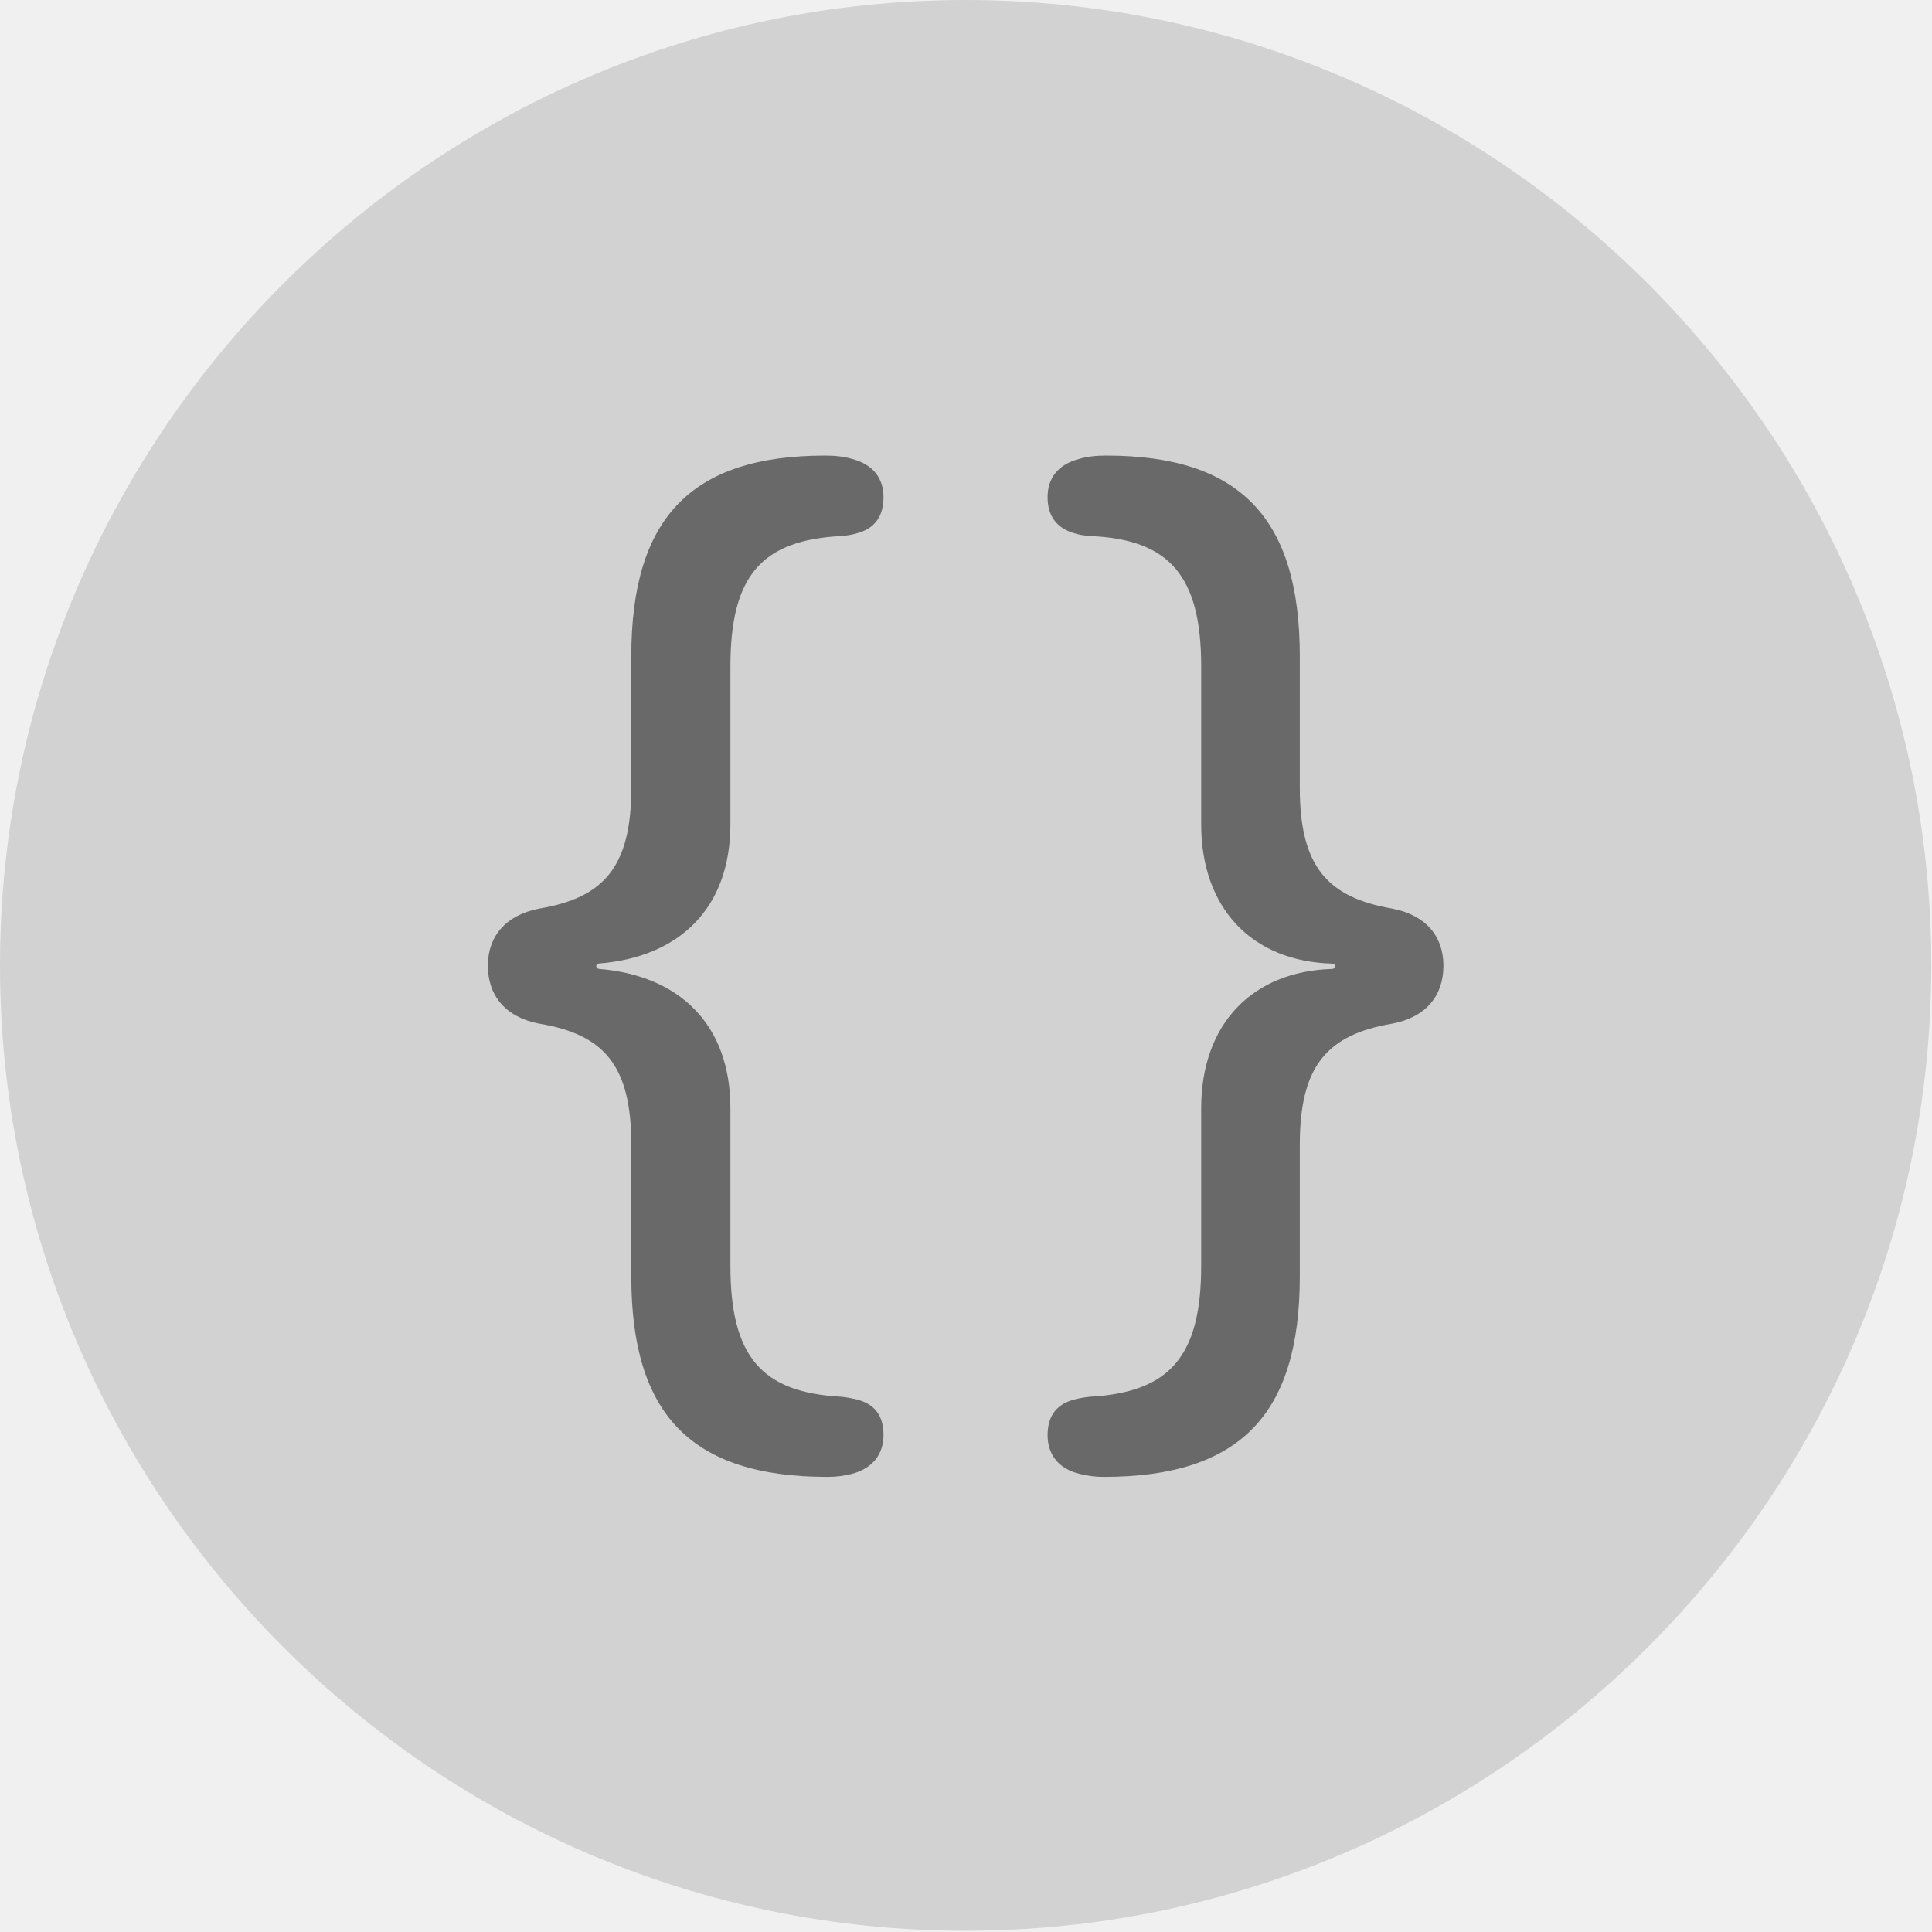
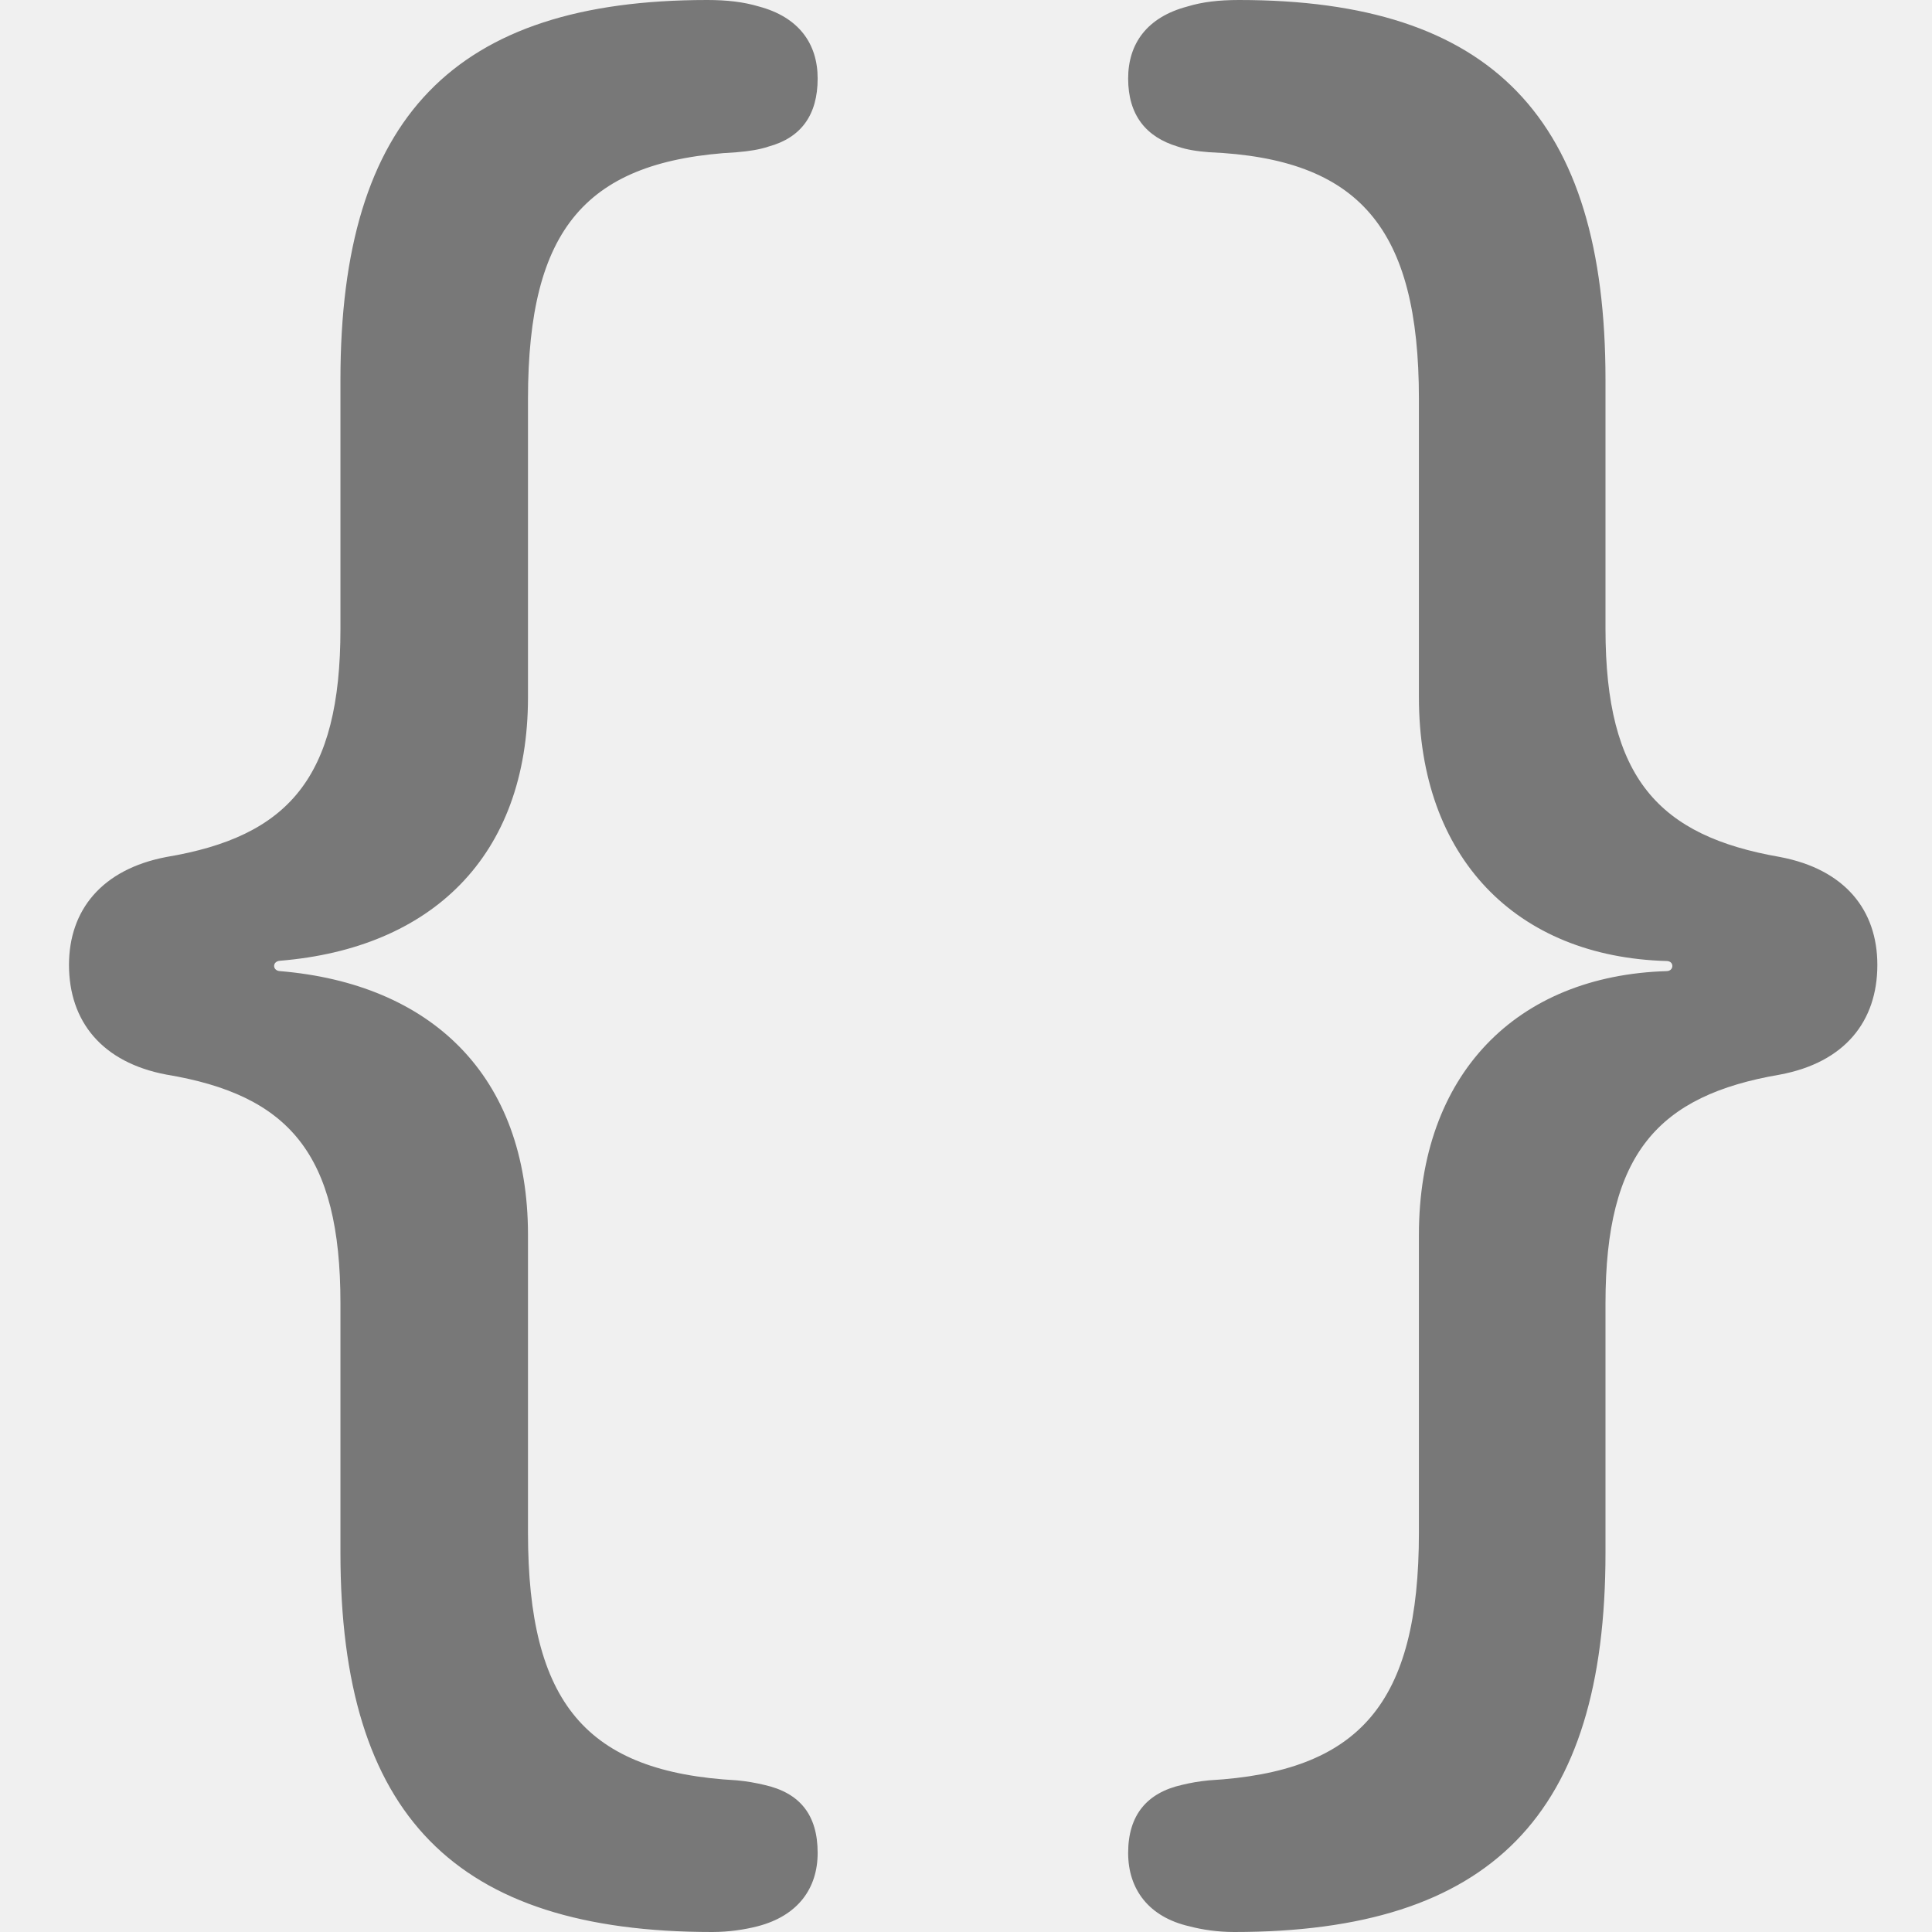
- <svg xmlns="http://www.w3.org/2000/svg" version="1.1" viewBox="0 0 501.377 501.564">
-   <g>
-     <rect height="501.564" opacity="0" width="501.377" x="0" y="0" />
-     <path d="M250.621 501.242C388.668 501.242 501.377 388.533 501.377 250.621C501.377 112.709 388.668 0 250.621 0C112.709 0 0 112.709 0 250.621C0 388.533 112.709 501.242 250.621 501.242Z" fill="black" fill-opacity="0.125" />
-     <path d="M126.656 250.701C126.656 258.43 131.19 264.089 140.028 265.756C156.83 268.558 163.89 276.604 163.89 297.113L163.89 331.388C163.89 367.358 179.577 383.416 214.894 383.416C217.158 383.416 219.302 383.099 221.079 382.647C226.692 381.195 229.366 377.391 229.366 372.556C229.366 367.385 226.961 364.332 222.036 363.218C220.83 362.947 219.694 362.736 218.277 362.6C197.639 361.494 189.621 352.049 189.621 328.607L189.621 287.75C189.621 265.798 176.266 253.262 155.581 251.544C154.564 251.484 154.504 250.222 155.581 250.132C176.266 248.444 189.621 235.907 189.621 213.955L189.621 173.007C189.621 149.565 197.639 140.272 218.277 139.165C219.951 139.03 221.465 138.789 222.625 138.396C227.087 137.176 229.366 134.048 229.366 129.058C229.366 124.268 226.766 120.629 221.286 119.163C219.193 118.545 216.944 118.274 214.214 118.274C179.501 118.274 163.89 134.407 163.89 170.377L163.89 204.593C163.89 225.055 156.74 233.072 140.028 235.874C131.19 237.571 126.656 243.154 126.656 250.701ZM374.728 250.701C374.728 243.154 370.27 237.571 361.377 235.874C344.719 232.987 337.439 225.055 337.439 204.593L337.439 170.377C337.439 134.407 321.828 118.274 287.17 118.274C284.385 118.274 282.136 118.545 280.098 119.163C274.543 120.629 271.963 124.268 271.963 129.058C271.963 134.048 274.393 137.071 278.759 138.396C279.995 138.819 281.378 139.03 283.052 139.165C303.67 140.029 311.839 149.565 311.839 173.007L311.839 213.955C311.839 235.983 325.193 249.622 345.879 250.162C346.881 250.222 346.821 251.484 345.879 251.544C325.193 252.143 311.839 265.722 311.839 287.75L311.839 328.607C311.839 352.049 303.745 361.434 283.052 362.6C281.71 362.736 280.499 362.947 279.349 363.218C274.529 364.301 271.963 367.385 271.963 372.556C271.963 377.542 274.768 381.376 280.38 382.647C282.082 383.099 284.246 383.416 286.49 383.416C321.752 383.416 337.439 367.358 337.439 331.388L337.439 297.113C337.439 276.604 344.629 268.613 361.377 265.756C370.27 264.089 374.728 258.43 374.728 250.701Z" fill="black" fill-opacity="0.5" />
+ <svg xmlns="http://www.w3.org/2000/svg" width="14" height="14" viewBox="0 0 14 14" fill="none">
+   <g clip-path="url(#clip0_155_353)">
+     <path d="M0.5 6.992C0.5 7.401 0.739 7.699 1.206 7.787C2.094 7.935 2.467 8.36 2.467 9.443V11.253C2.467 13.152 3.295 14 5.161 14C5.28 14 5.394 13.983 5.488 13.959C5.784 13.883 5.925 13.682 5.925 13.427C5.925 13.153 5.798 12.992 5.538 12.934C5.474 12.919 5.414 12.908 5.34 12.901C4.249 12.842 3.826 12.344 3.826 11.106V8.949C3.826 7.79 3.12 7.128 2.028 7.037C1.974 7.034 1.971 6.967 2.028 6.962C3.12 6.873 3.826 6.211 3.826 5.052V2.89C3.826 1.652 4.249 1.162 5.34 1.103C5.428 1.096 5.508 1.083 5.569 1.062C5.805 0.998 5.925 0.833 5.925 0.569C5.925 0.316 5.788 0.124 5.499 0.047C5.388 0.014 5.269 0 5.125 0C3.291 0 2.467 0.852 2.467 2.751V4.558C2.467 5.638 2.089 6.062 1.206 6.21C0.739 6.299 0.5 6.594 0.5 6.992ZM13.604 6.992C13.604 6.594 13.368 6.299 12.898 6.21C12.018 6.057 11.634 5.638 11.634 4.558V2.751C11.634 0.852 10.809 0 8.979 0C8.832 0 8.713 0.014 8.605 0.047C8.312 0.124 8.175 0.316 8.175 0.569C8.175 0.833 8.304 0.993 8.534 1.062C8.6 1.085 8.673 1.096 8.761 1.103C9.85 1.149 10.282 1.652 10.282 2.89V5.052C10.282 6.215 10.987 6.935 12.08 6.964C12.133 6.967 12.13 7.034 12.08 7.037C10.987 7.069 10.282 7.786 10.282 8.949V11.106C10.282 12.344 9.854 12.839 8.761 12.901C8.69 12.908 8.626 12.919 8.565 12.934C8.311 12.991 8.175 13.153 8.175 13.427C8.175 13.69 8.324 13.892 8.62 13.959C8.71 13.983 8.824 14 8.943 14C10.805 14 11.634 13.152 11.634 11.253V9.443C11.634 8.36 12.014 7.938 12.898 7.787C13.368 7.699 13.604 7.401 13.604 6.992Z" fill="black" fill-opacity="0.5" />
  </g>
+   <defs>
+     <clipPath id="clip0_155_353">
+       <rect width="14" height="14" fill="white" />
+     </clipPath>
+   </defs>
</svg>
